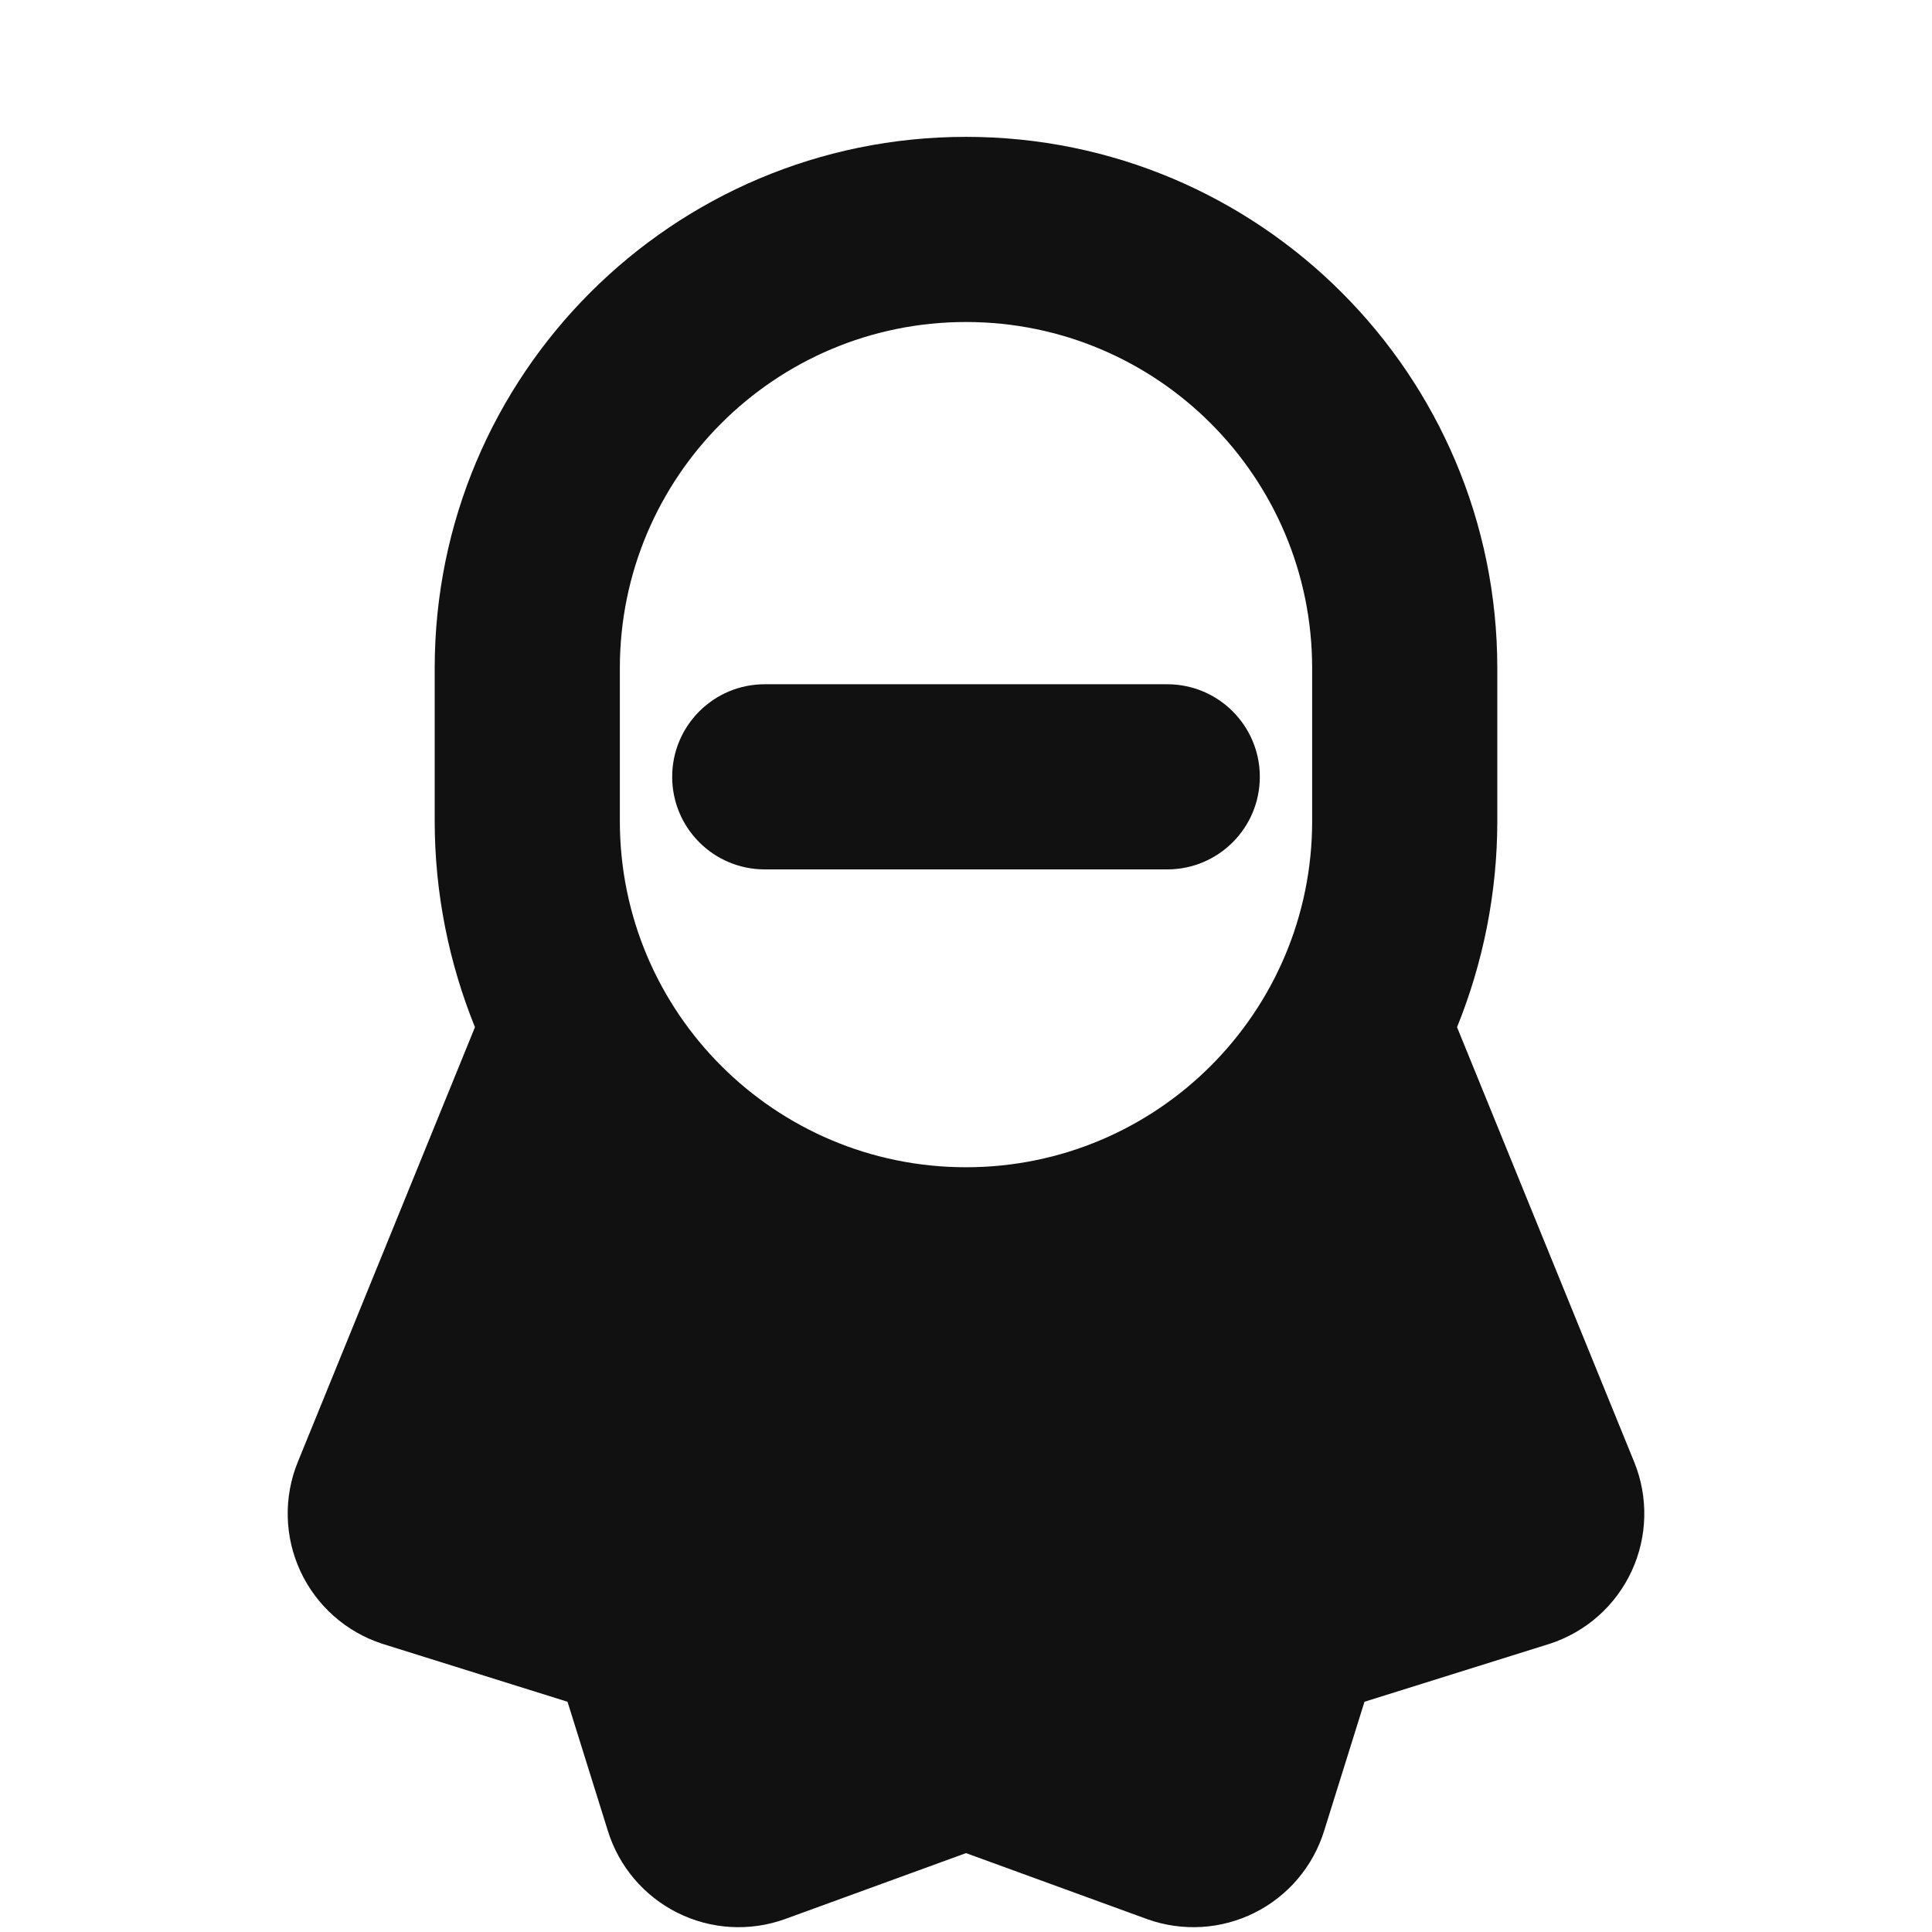
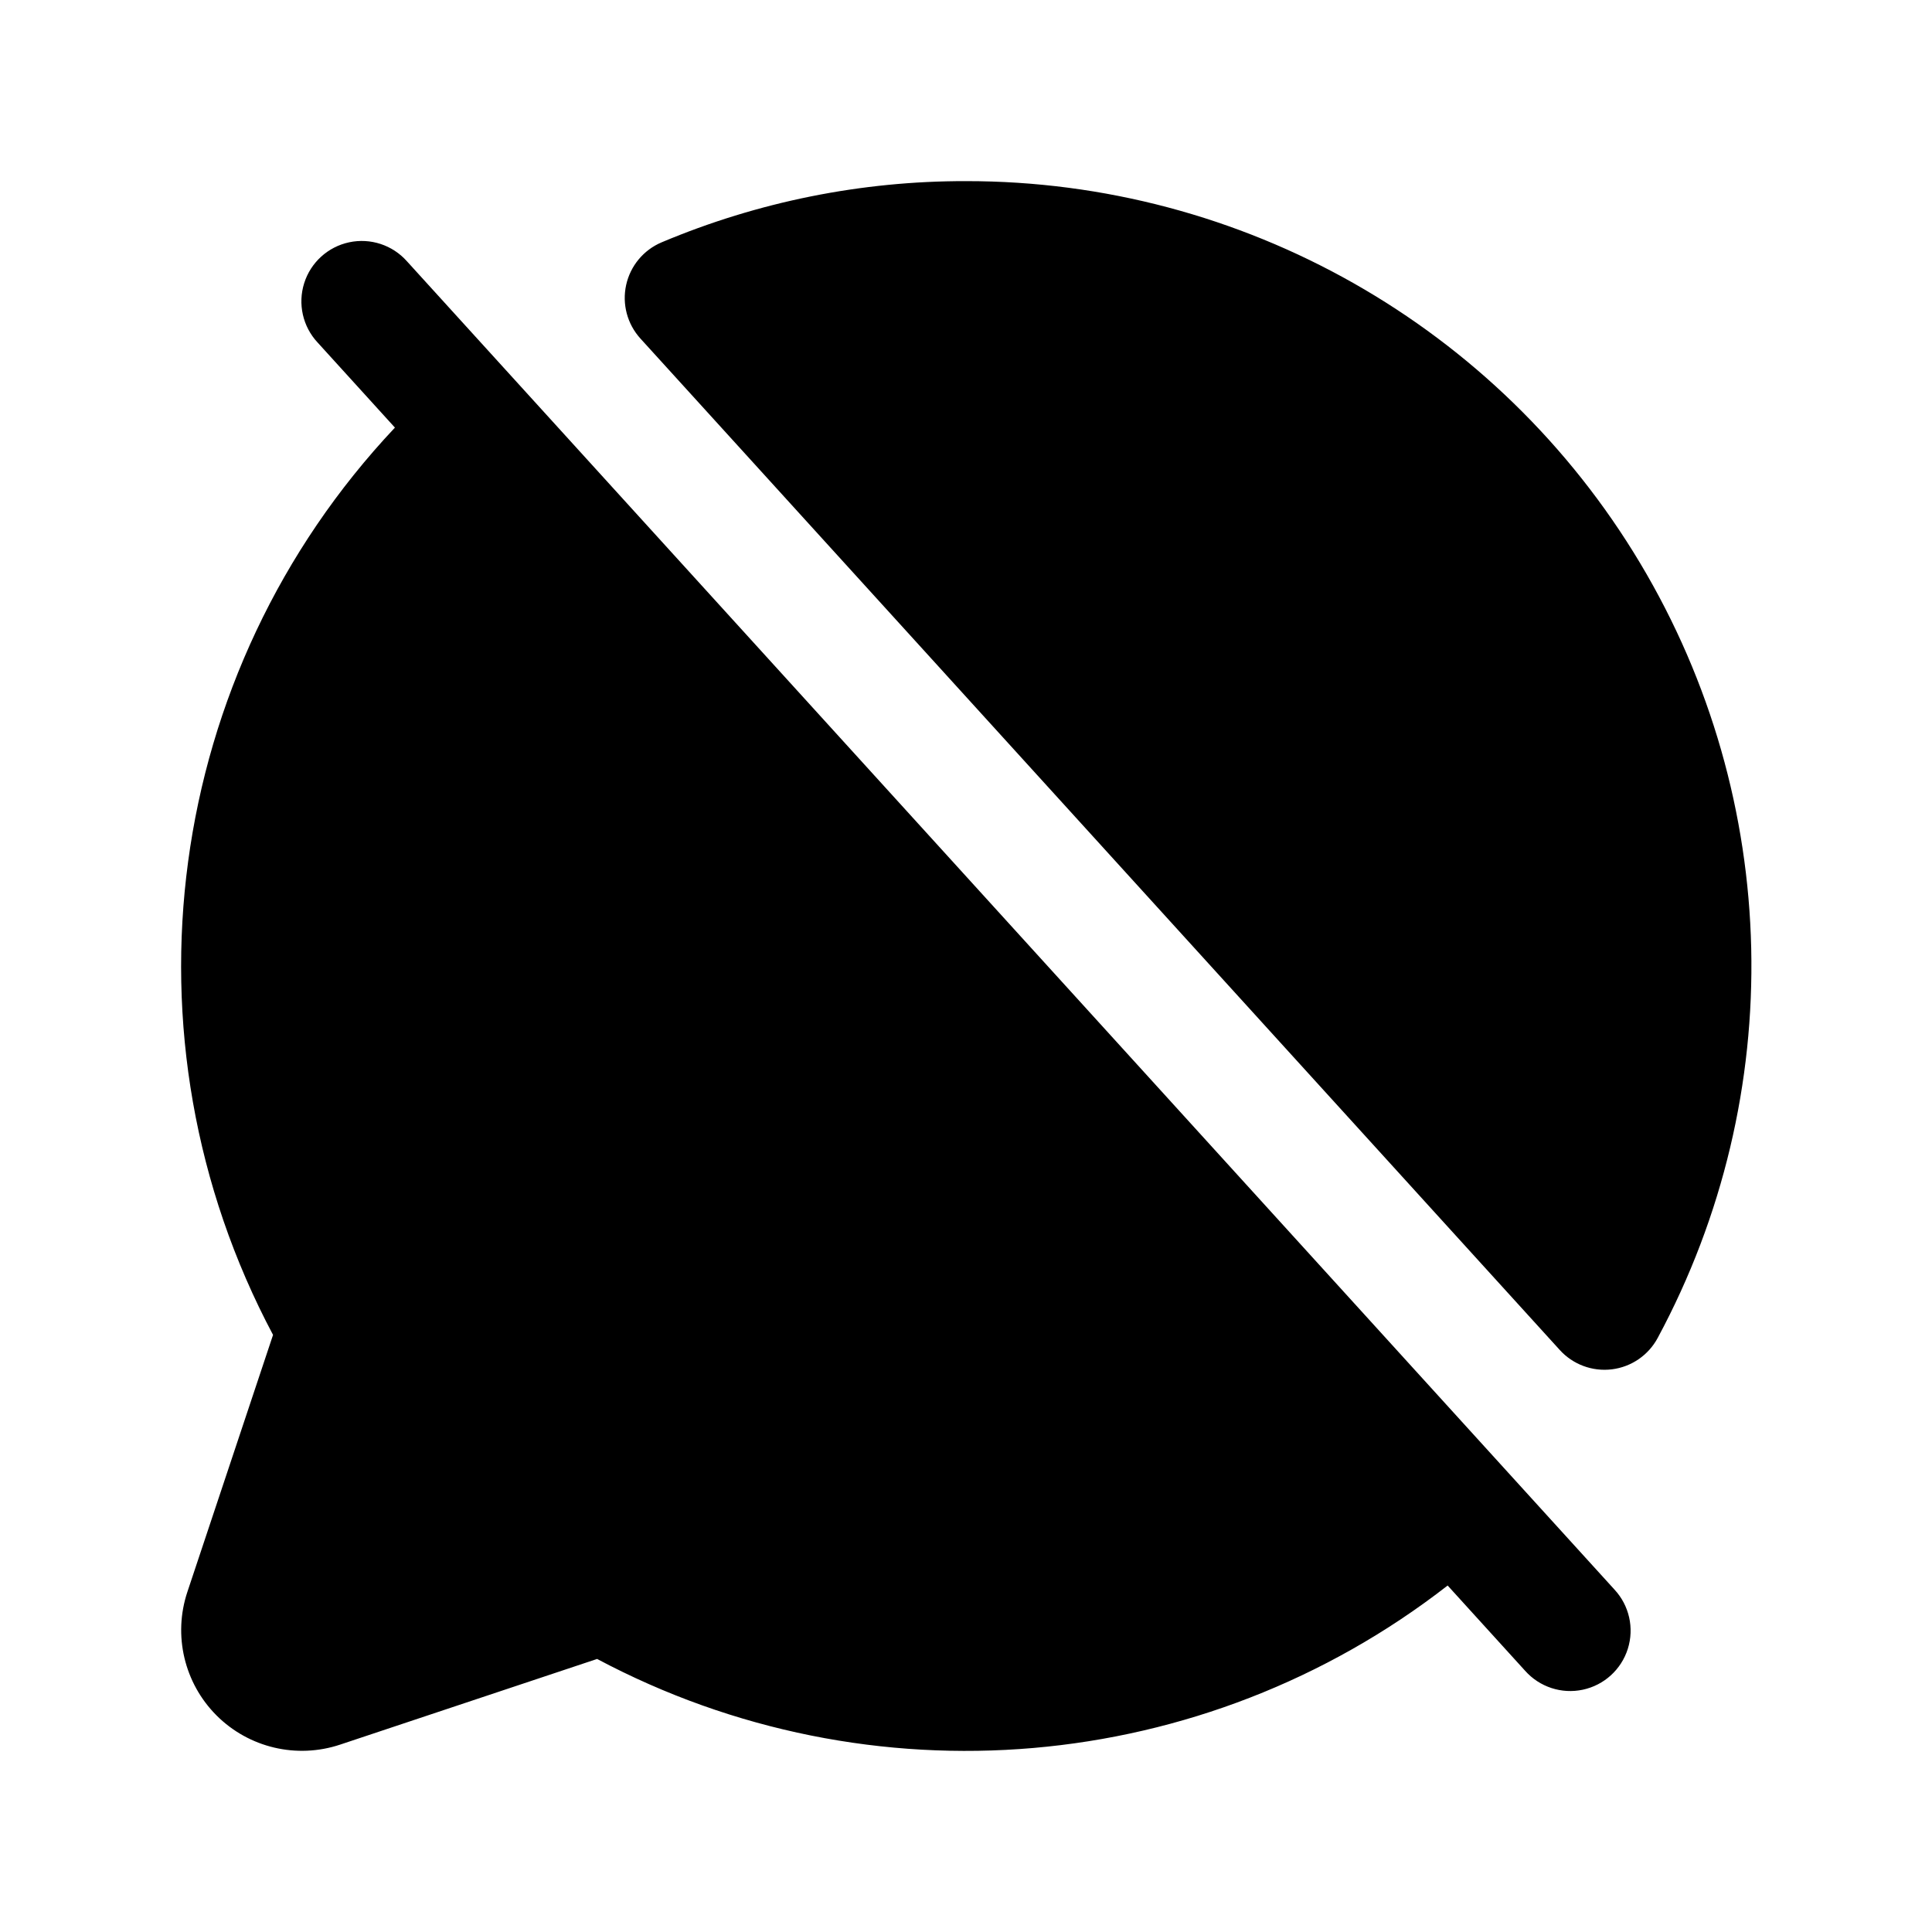
- <svg xmlns="http://www.w3.org/2000/svg" width="24" height="24" viewBox="0 0 24 24" fill="none">
-   <path fill-rule="evenodd" clip-rule="evenodd" d="M12 1.7a6.6 6.6 0 0 0-6.6 6.6v1.9c0 .9.18 1.77.5 2.56l-2.2 5.4a1.7 1.7 0 0 0 1.05 2.26l2.3.72.5 1.6a1.7 1.7 0 0 0 2.2 1.1l2.25-.82 2.25.82a1.7 1.7 0 0 0 2.2-1.1l.5-1.6 2.3-.72a1.7 1.7 0 0 0 1.05-2.26l-2.2-5.4c.32-.79.5-1.66.5-2.56V8.3A6.6 6.6 0 0 0 12 1.7Zm0 2.3a4.3 4.3 0 0 1 4.3 4.3v1.9A4.3 4.3 0 0 1 12 14.5a4.3 4.3 0 0 1-4.3-4.3V8.3A4.3 4.3 0 0 1 12 4Zm-2.5 4.5a1.15 1.15 0 0 0 0 2.3h5a1.15 1.15 0 0 0 0-2.3h-5Z" fill="#111111" />
+ <svg xmlns="http://www.w3.org/2000/svg" viewBox="0 0 256 256" fill="currentColor">
+   <path d="M213.92,210.62a8,8,0,1,1-11.84,10.76l-10.26-11.29a104,104,0,0,1-112.7,9.73L45.07,231.17a16,16,0,0,1-20.24-20.24l11.35-34.05A104.06,104.06,0,0,1,52.33,56.66L42.08,45.38A8,8,0,1,1,53.92,34.62ZM128,24a103.39,103.39,0,0,0-40.33,8.11,8,8,0,0,0-2.81,12.75l121.8,134a8,8,0,0,0,13-1.59A104,104,0,0,0,128,24Z" />
</svg>
